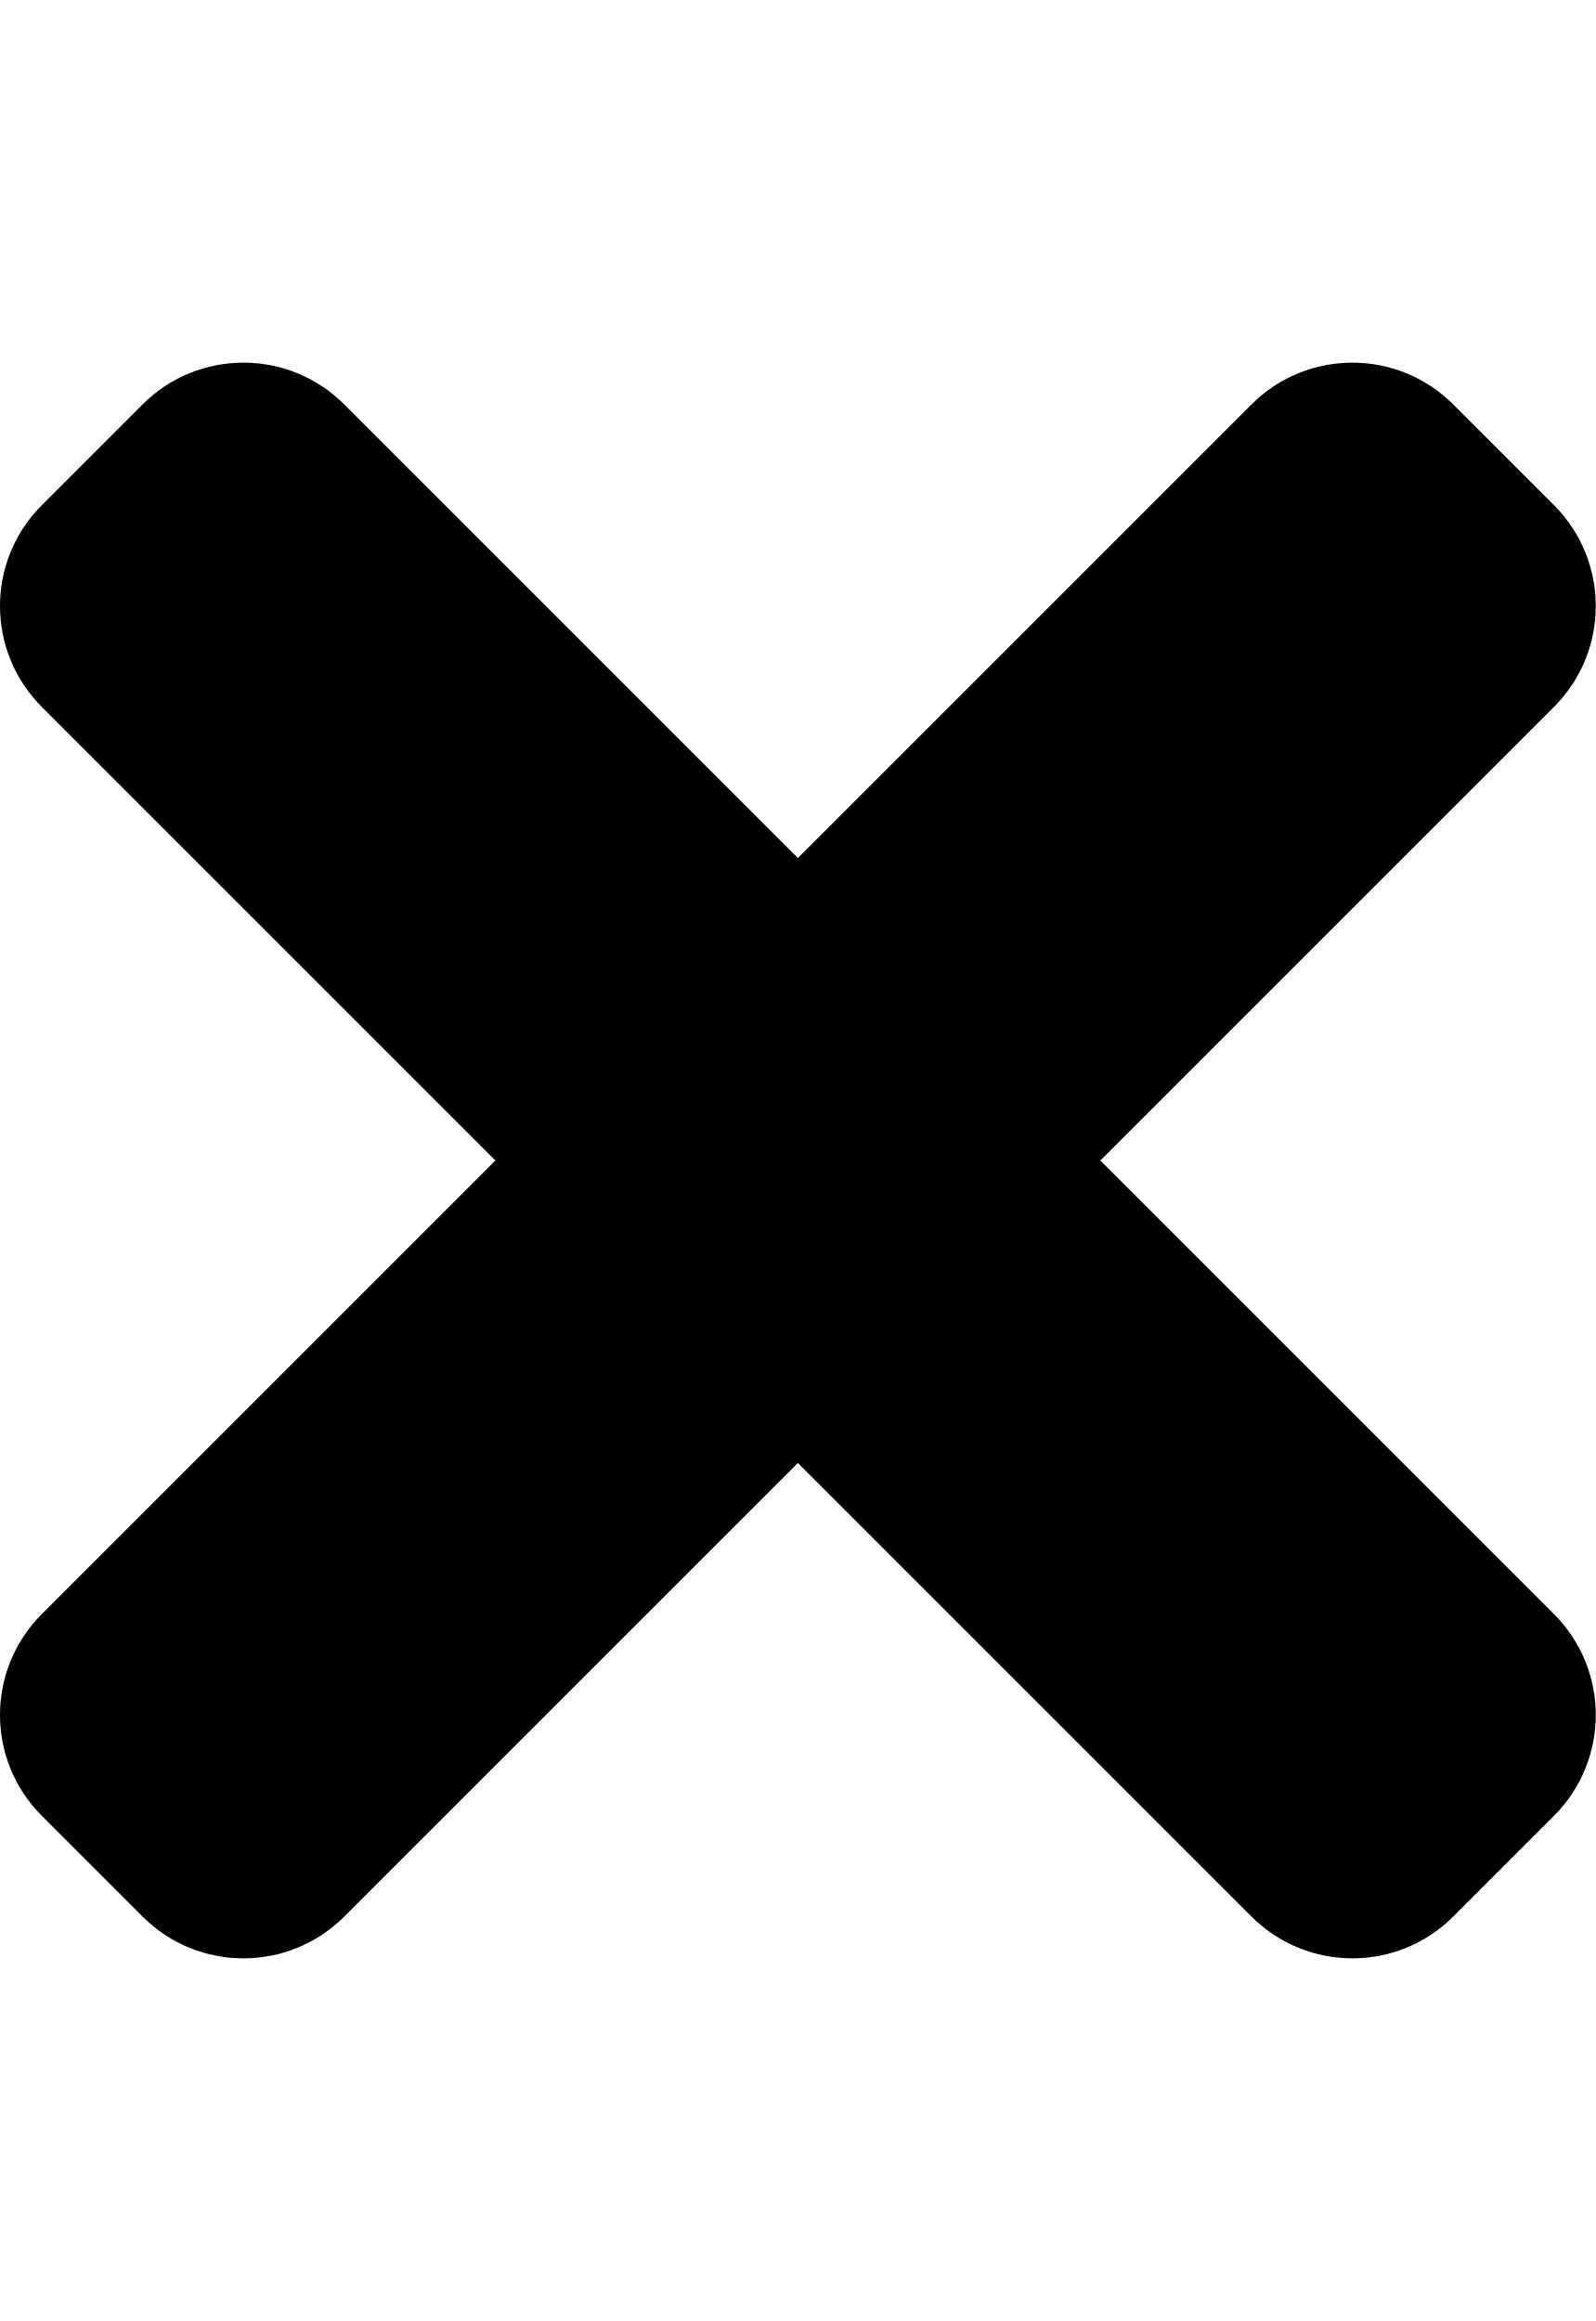
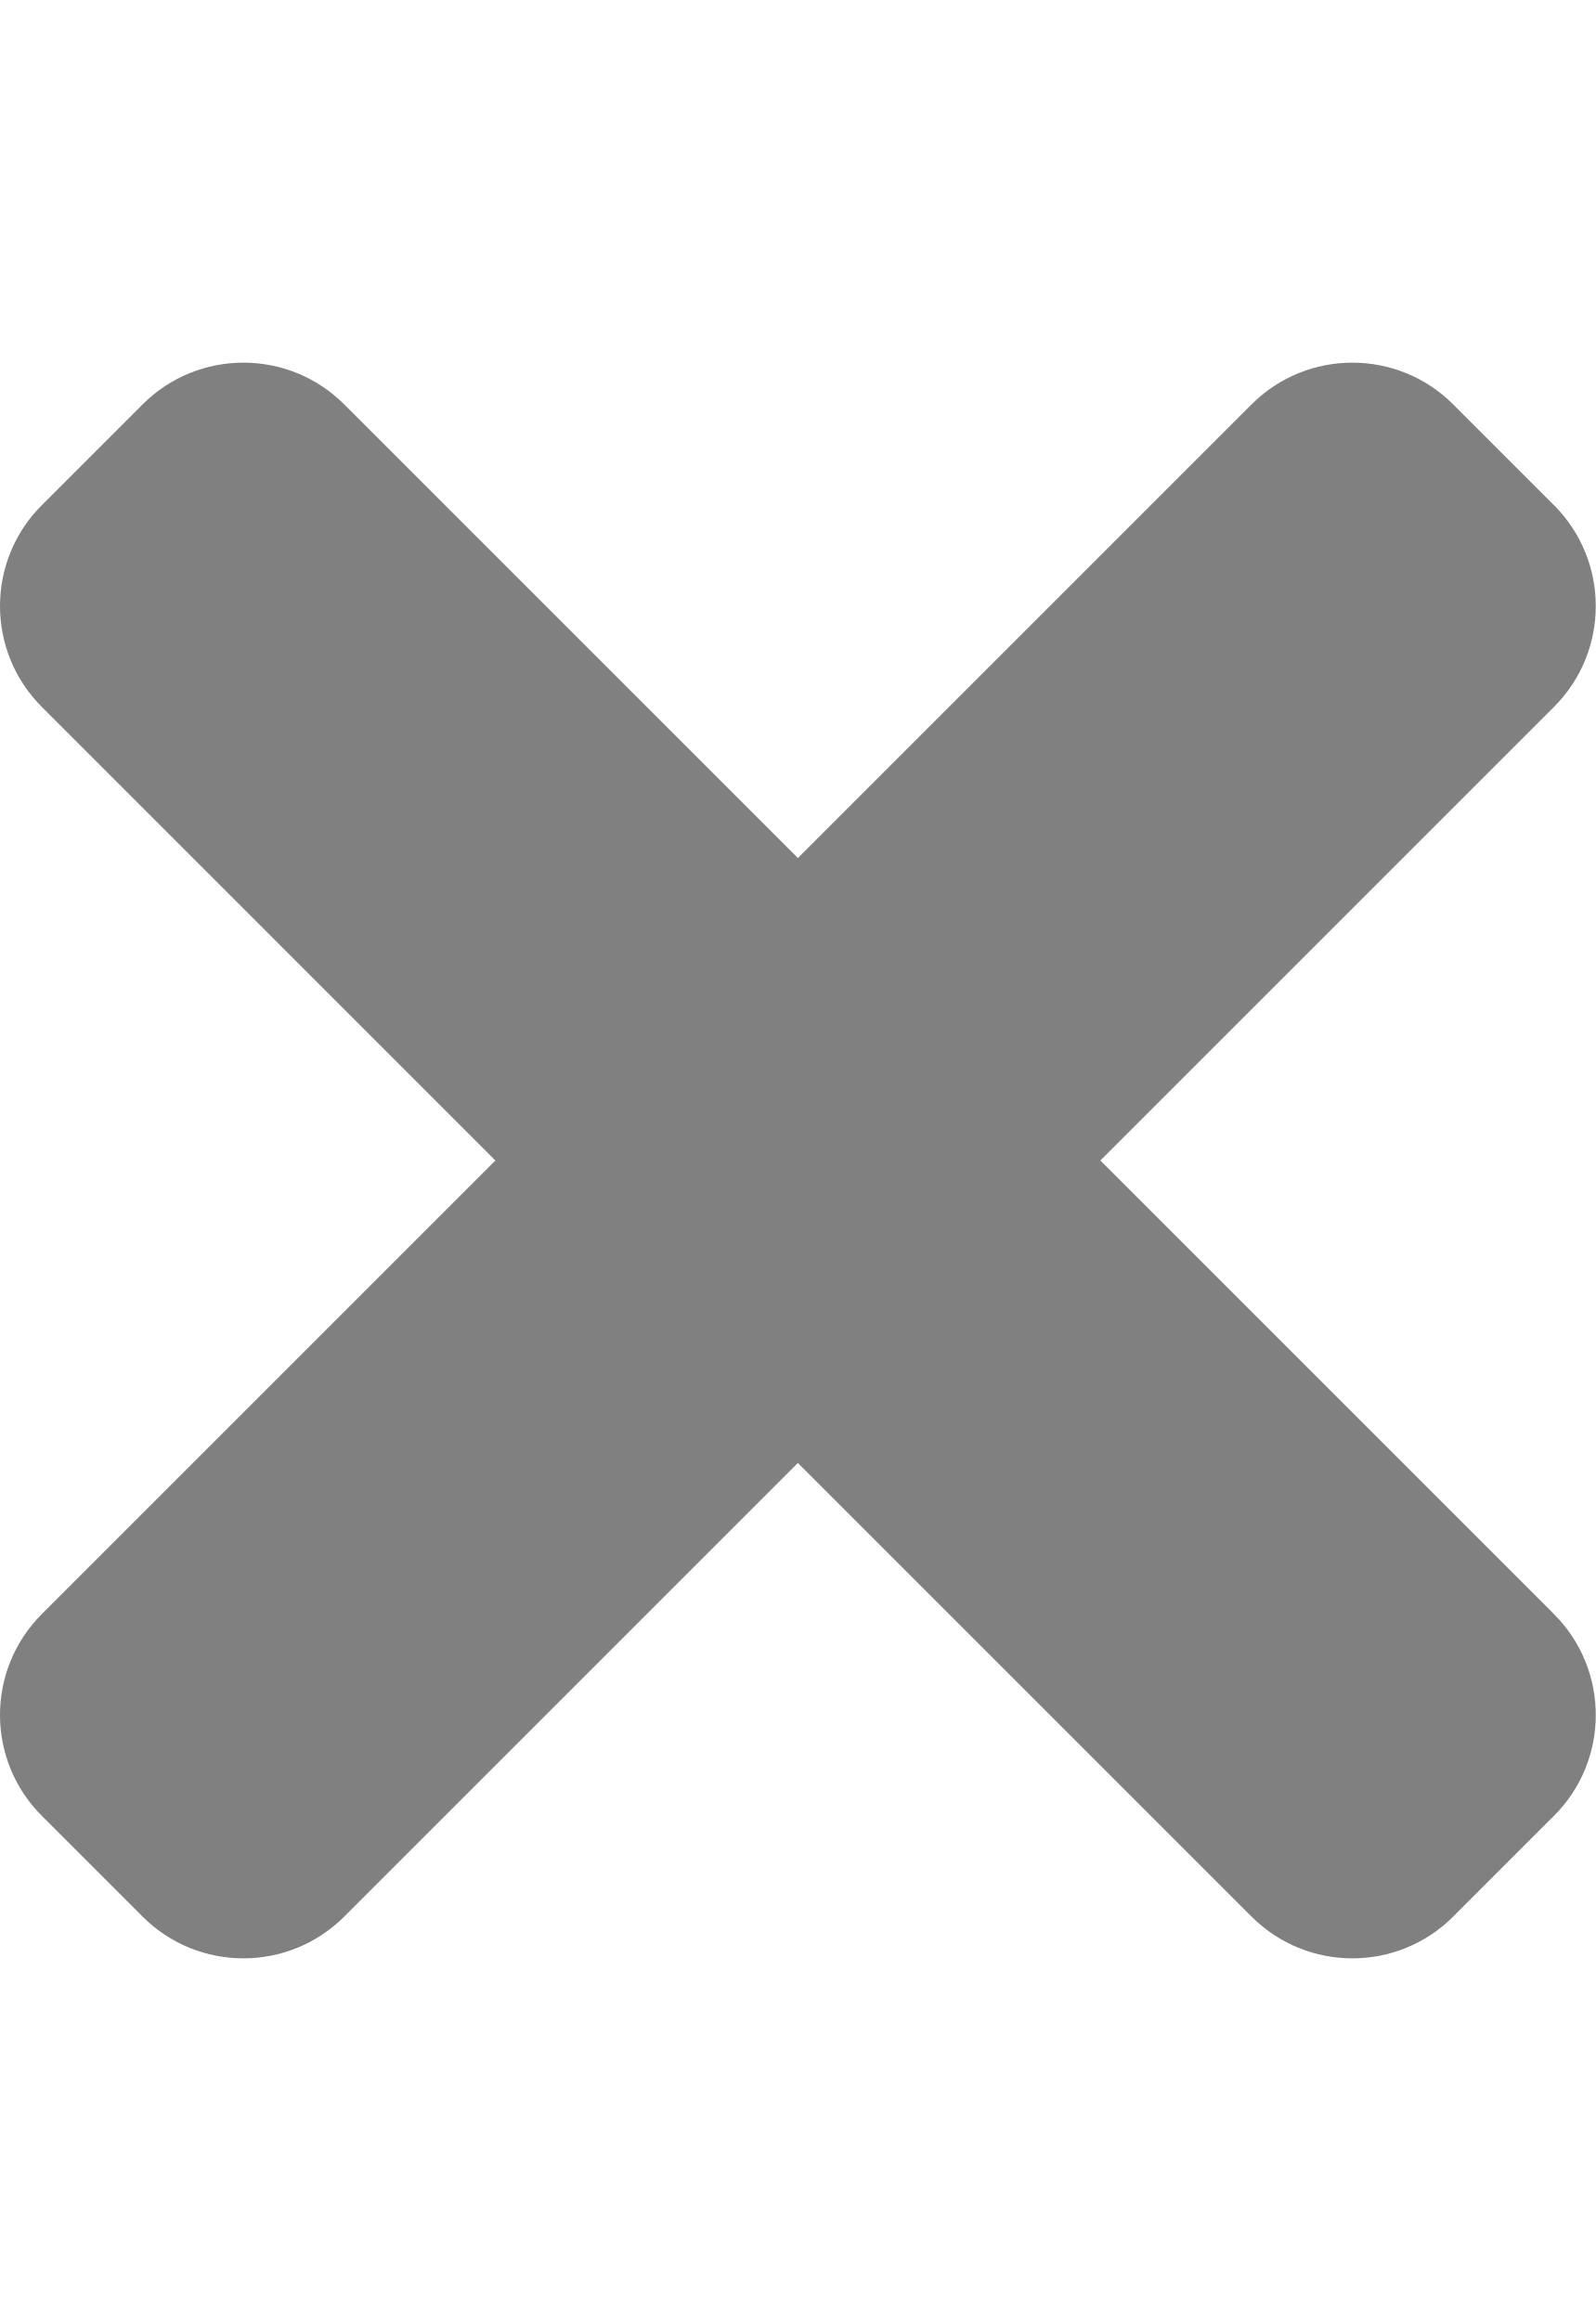
<svg xmlns="http://www.w3.org/2000/svg" viewBox="0 0 352 512">
-   <path d="M242.72 256l100.07-100.07c12.28-12.28 12.28-32.19 0-44.48l-22.24-22.24c-12.28-12.28-32.19-12.28-44.48 0L176 189.28 75.93 89.21c-12.28-12.28-32.19-12.28-44.48 0L9.21 111.45c-12.28 12.28-12.28 32.19 0 44.48L109.28 256 9.21 356.07c-12.28 12.28-12.28 32.19 0 44.48l22.24 22.24c12.28 12.28 32.2 12.28 44.48 0L176 322.72l100.07 100.07c12.28 12.28 32.2 12.28 44.48 0l22.24-22.24c12.28-12.28 12.28-32.19 0-44.48L242.72 256z" />
+   <path fill="grey" d="M242.72 256l100.07-100.07c12.28-12.28 12.28-32.19 0-44.48l-22.24-22.24c-12.28-12.28-32.19-12.28-44.48 0L176 189.28 75.93 89.21c-12.28-12.28-32.19-12.28-44.48 0L9.21 111.45c-12.28 12.28-12.28 32.19 0 44.48L109.28 256 9.21 356.07c-12.28 12.28-12.28 32.19 0 44.48l22.24 22.24c12.28 12.28 32.2 12.28 44.48 0L176 322.72l100.07 100.07c12.28 12.28 32.2 12.28 44.48 0l22.24-22.24c12.28-12.28 12.28-32.19 0-44.48L242.72 256z" />
</svg>
